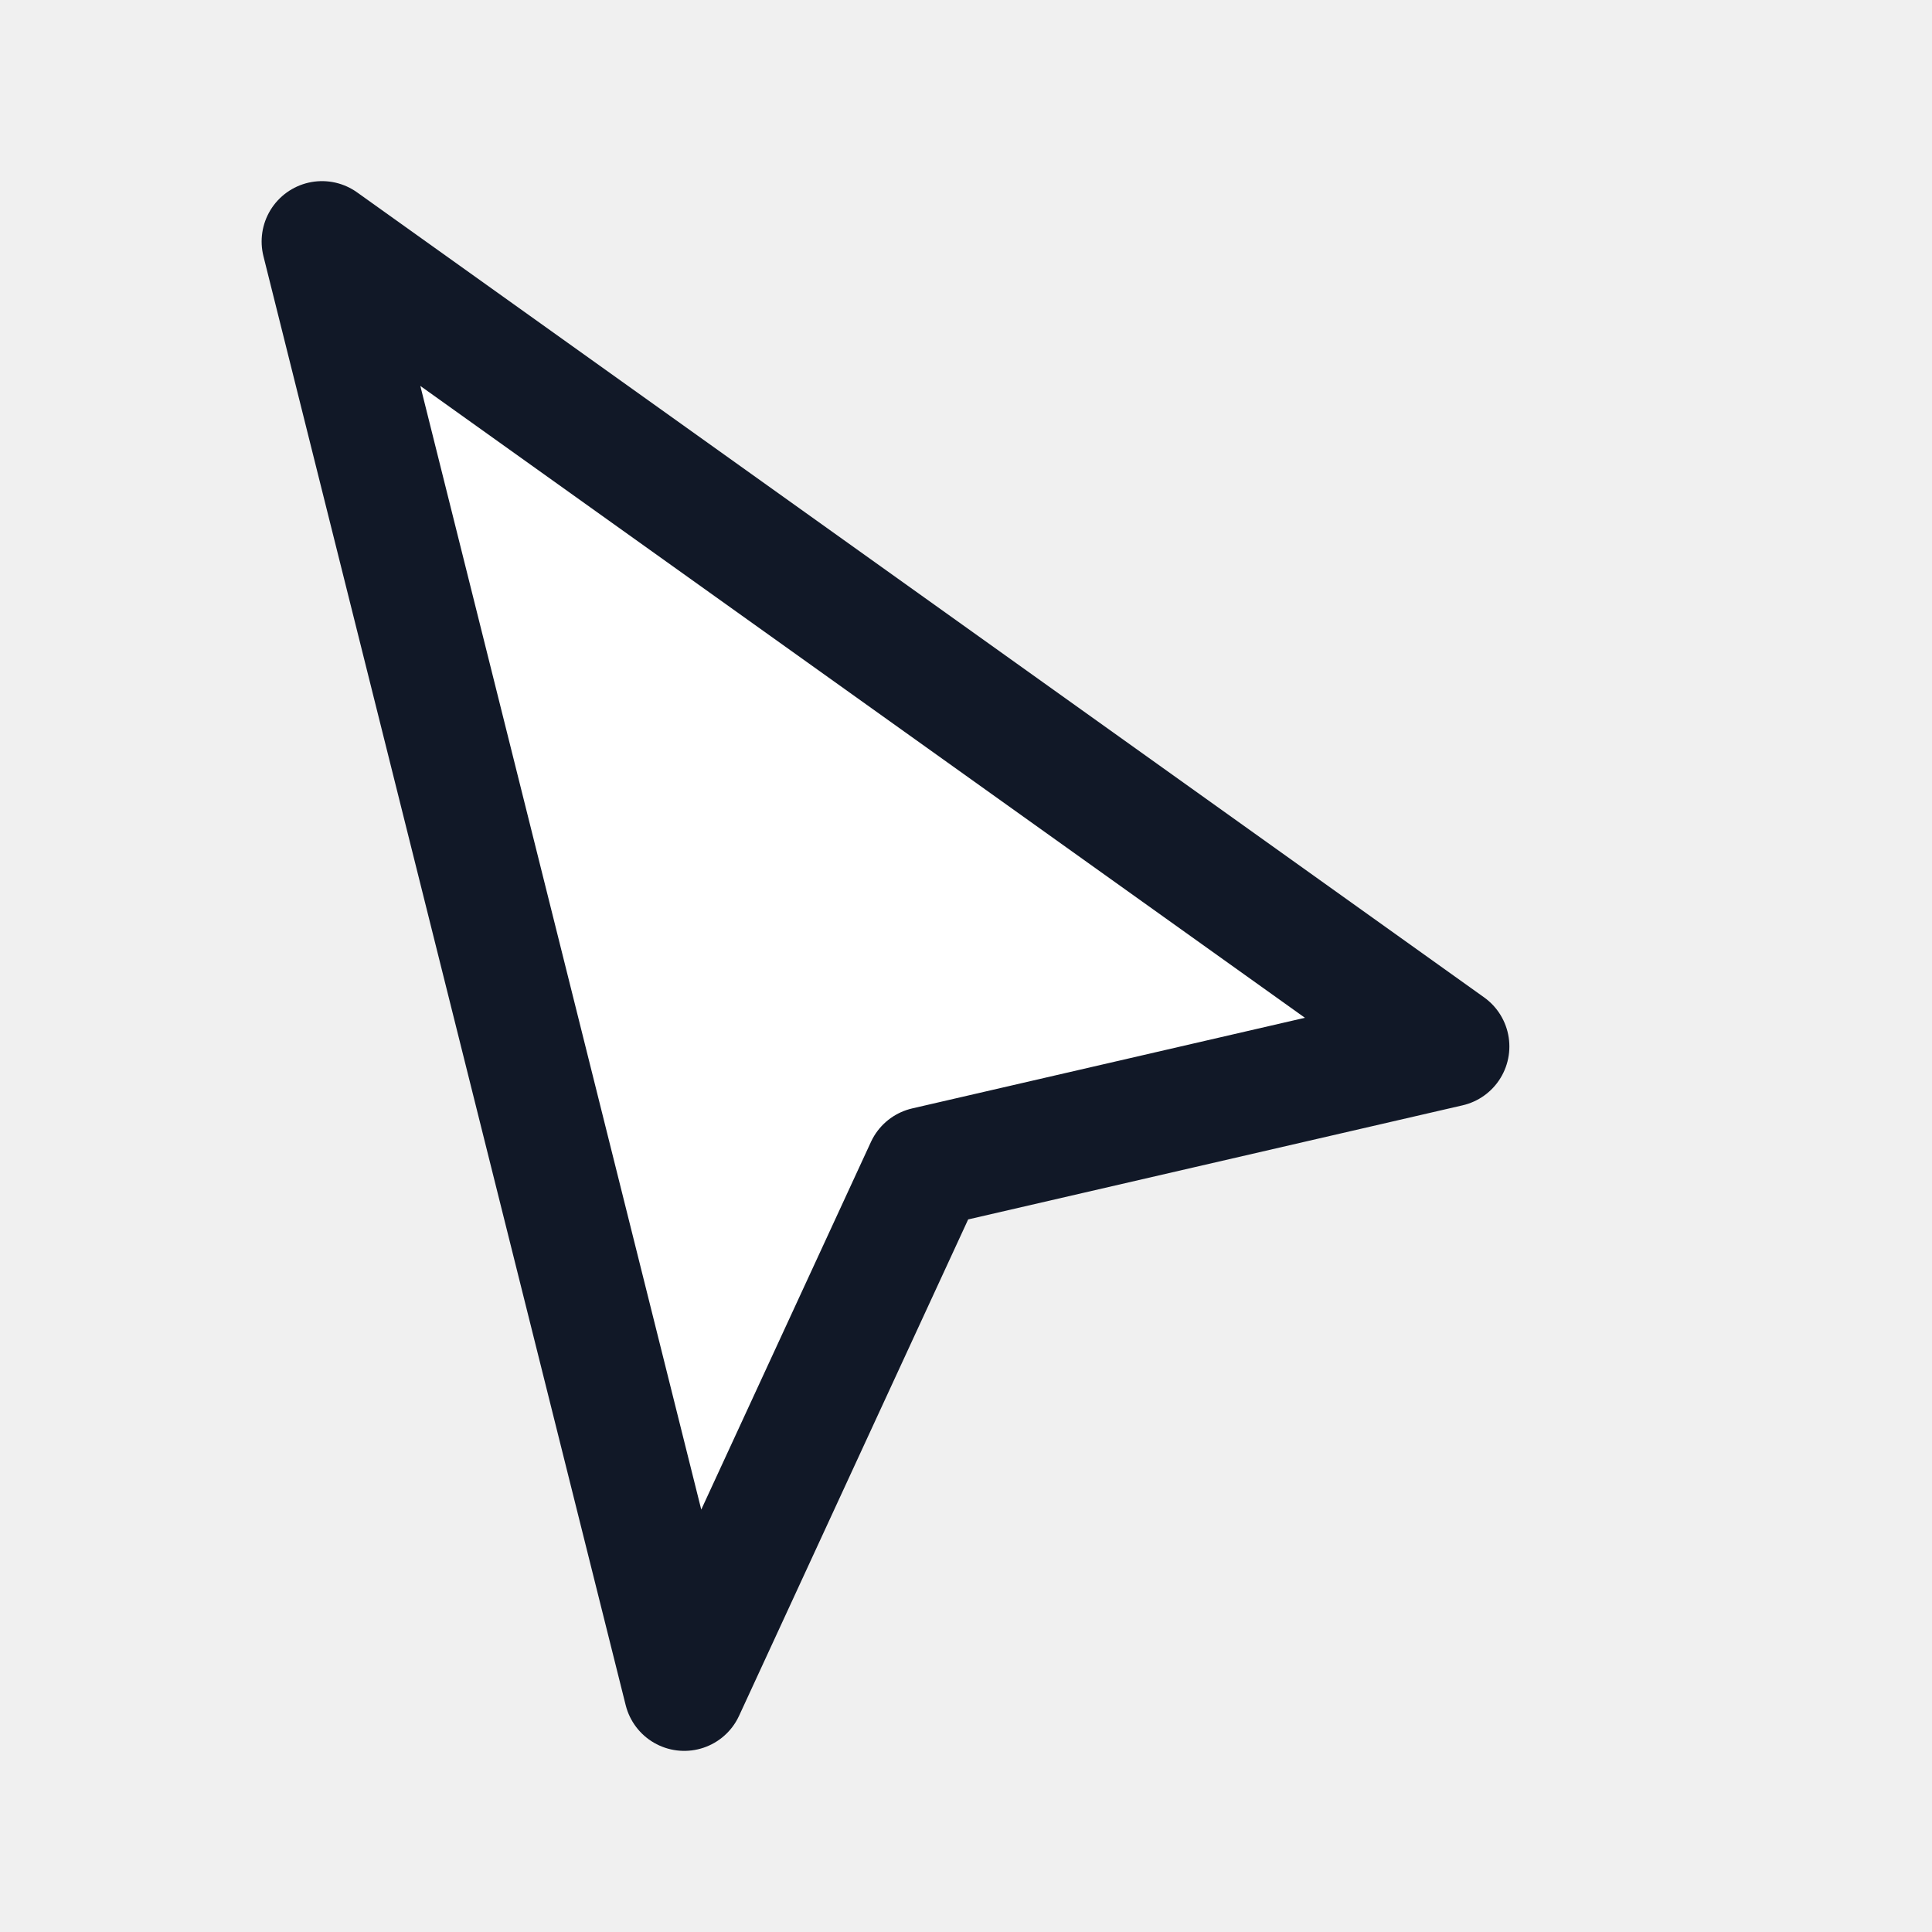
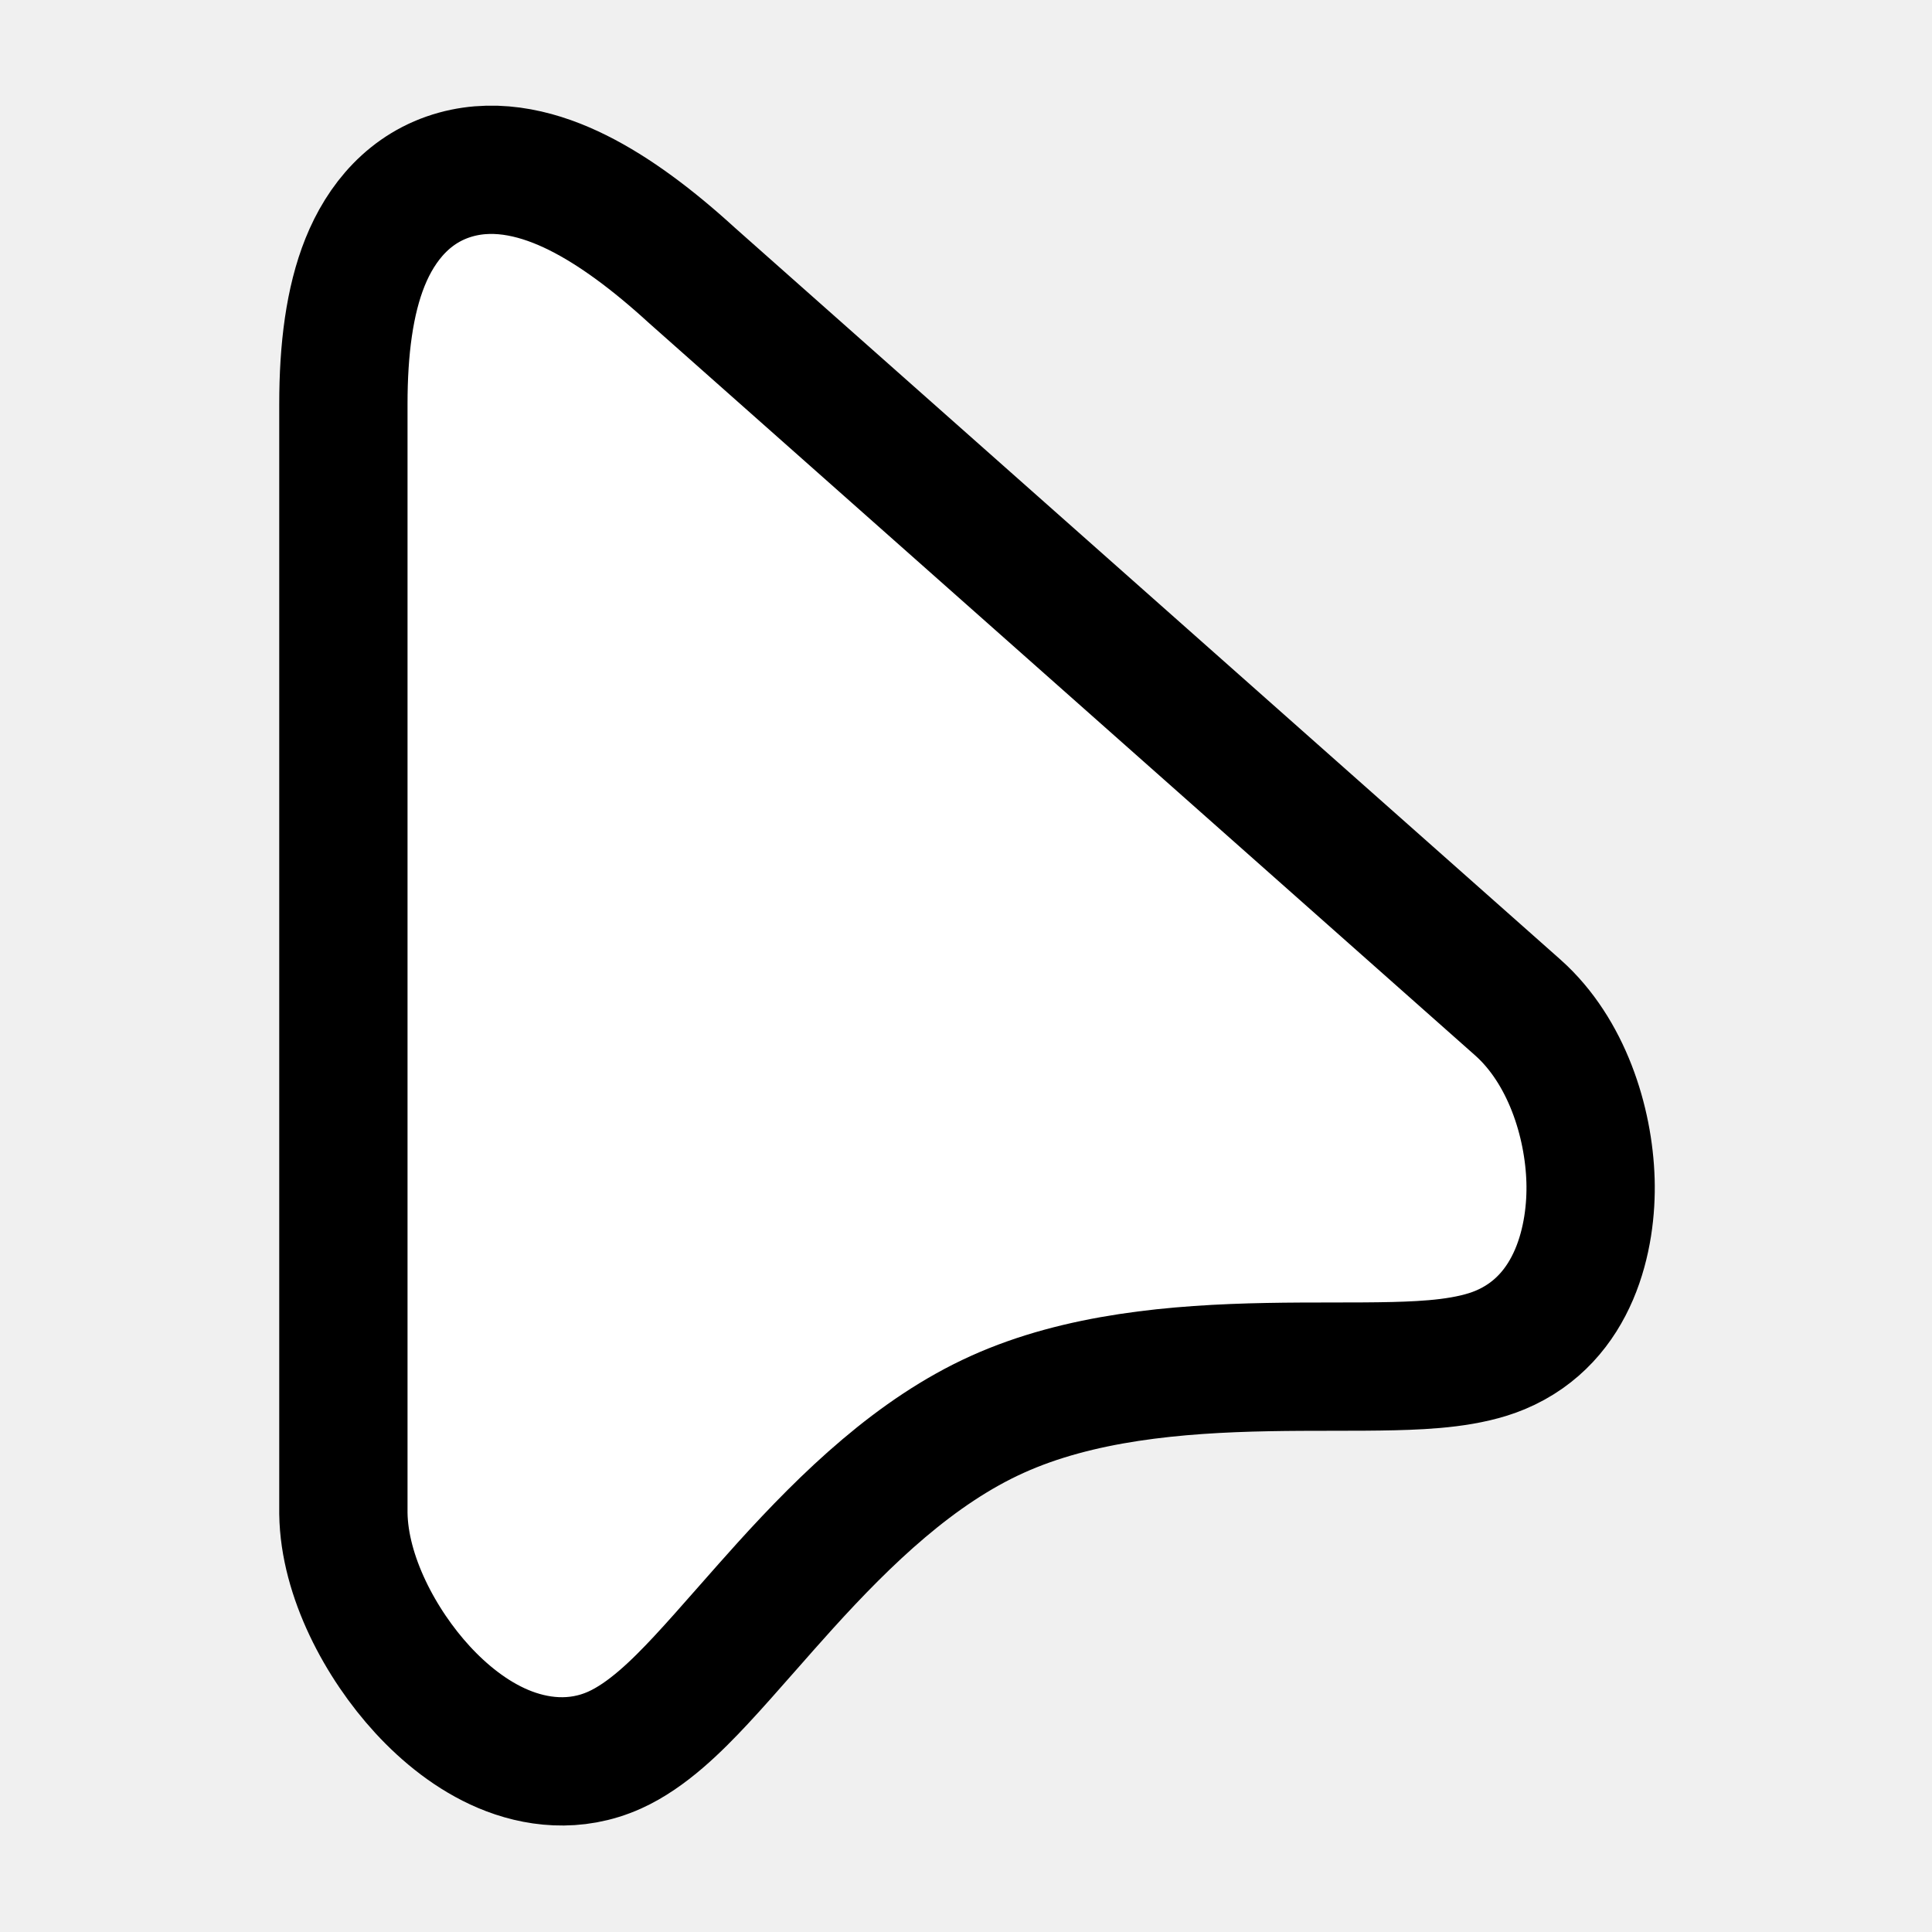
- <svg xmlns="http://www.w3.org/2000/svg" width="24" height="24" viewBox="0 0 24 24">
-   <path d="M4 3L18 13L11.5 14.5L8.5 21L4 3Z" fill="#ffffff" stroke="#111827" stroke-width="1.5" stroke-linejoin="round" />
+ <svg xmlns="http://www.w3.org/2000/svg" width="24" height="24" viewBox="0 0 256 256" fill="none">
+   <path d="M201.163 133.54L201.149 133.528L201.134 133.515L91.686 36.493C86.514 31.766 81.427 27.955 76.542 25.525C71.767 23.15 66.086 21.557 60.413 23.121C54.312 24.804 50.487 29.467 48.364 34.759C46.312 39.871 45.5 46.279 45.5 53.538L45.5 200.431V200.493L45.501 200.555C45.622 208.862 50.428 217.843 55.996 223.894C58.893 227.043 62.516 229.986 66.67 231.742C70.917 233.537 76.217 234.254 81.469 231.884C85.754 229.951 89.675 226.055 92.856 222.651C94.684 220.695 96.834 218.252 99.035 215.749C100.71 213.847 102.414 211.91 104.03 210.126C112.189 201.122 121.346 192.286 132.161 187.407C143.013 182.511 155.809 181.375 167.963 181.146C170.959 181.089 173.85 181.087 176.65 181.085H176.663H176.686C179.447 181.083 182.164 181.081 184.662 181.019C189.231 180.906 194.643 180.609 198.777 178.88C208.711 174.723 210.972 163.838 210.753 156.445C210.521 148.596 207.57 139.272 201.163 133.54Z" fill="#FFFFFF" stroke="#000000" stroke-width="17" />
</svg>
